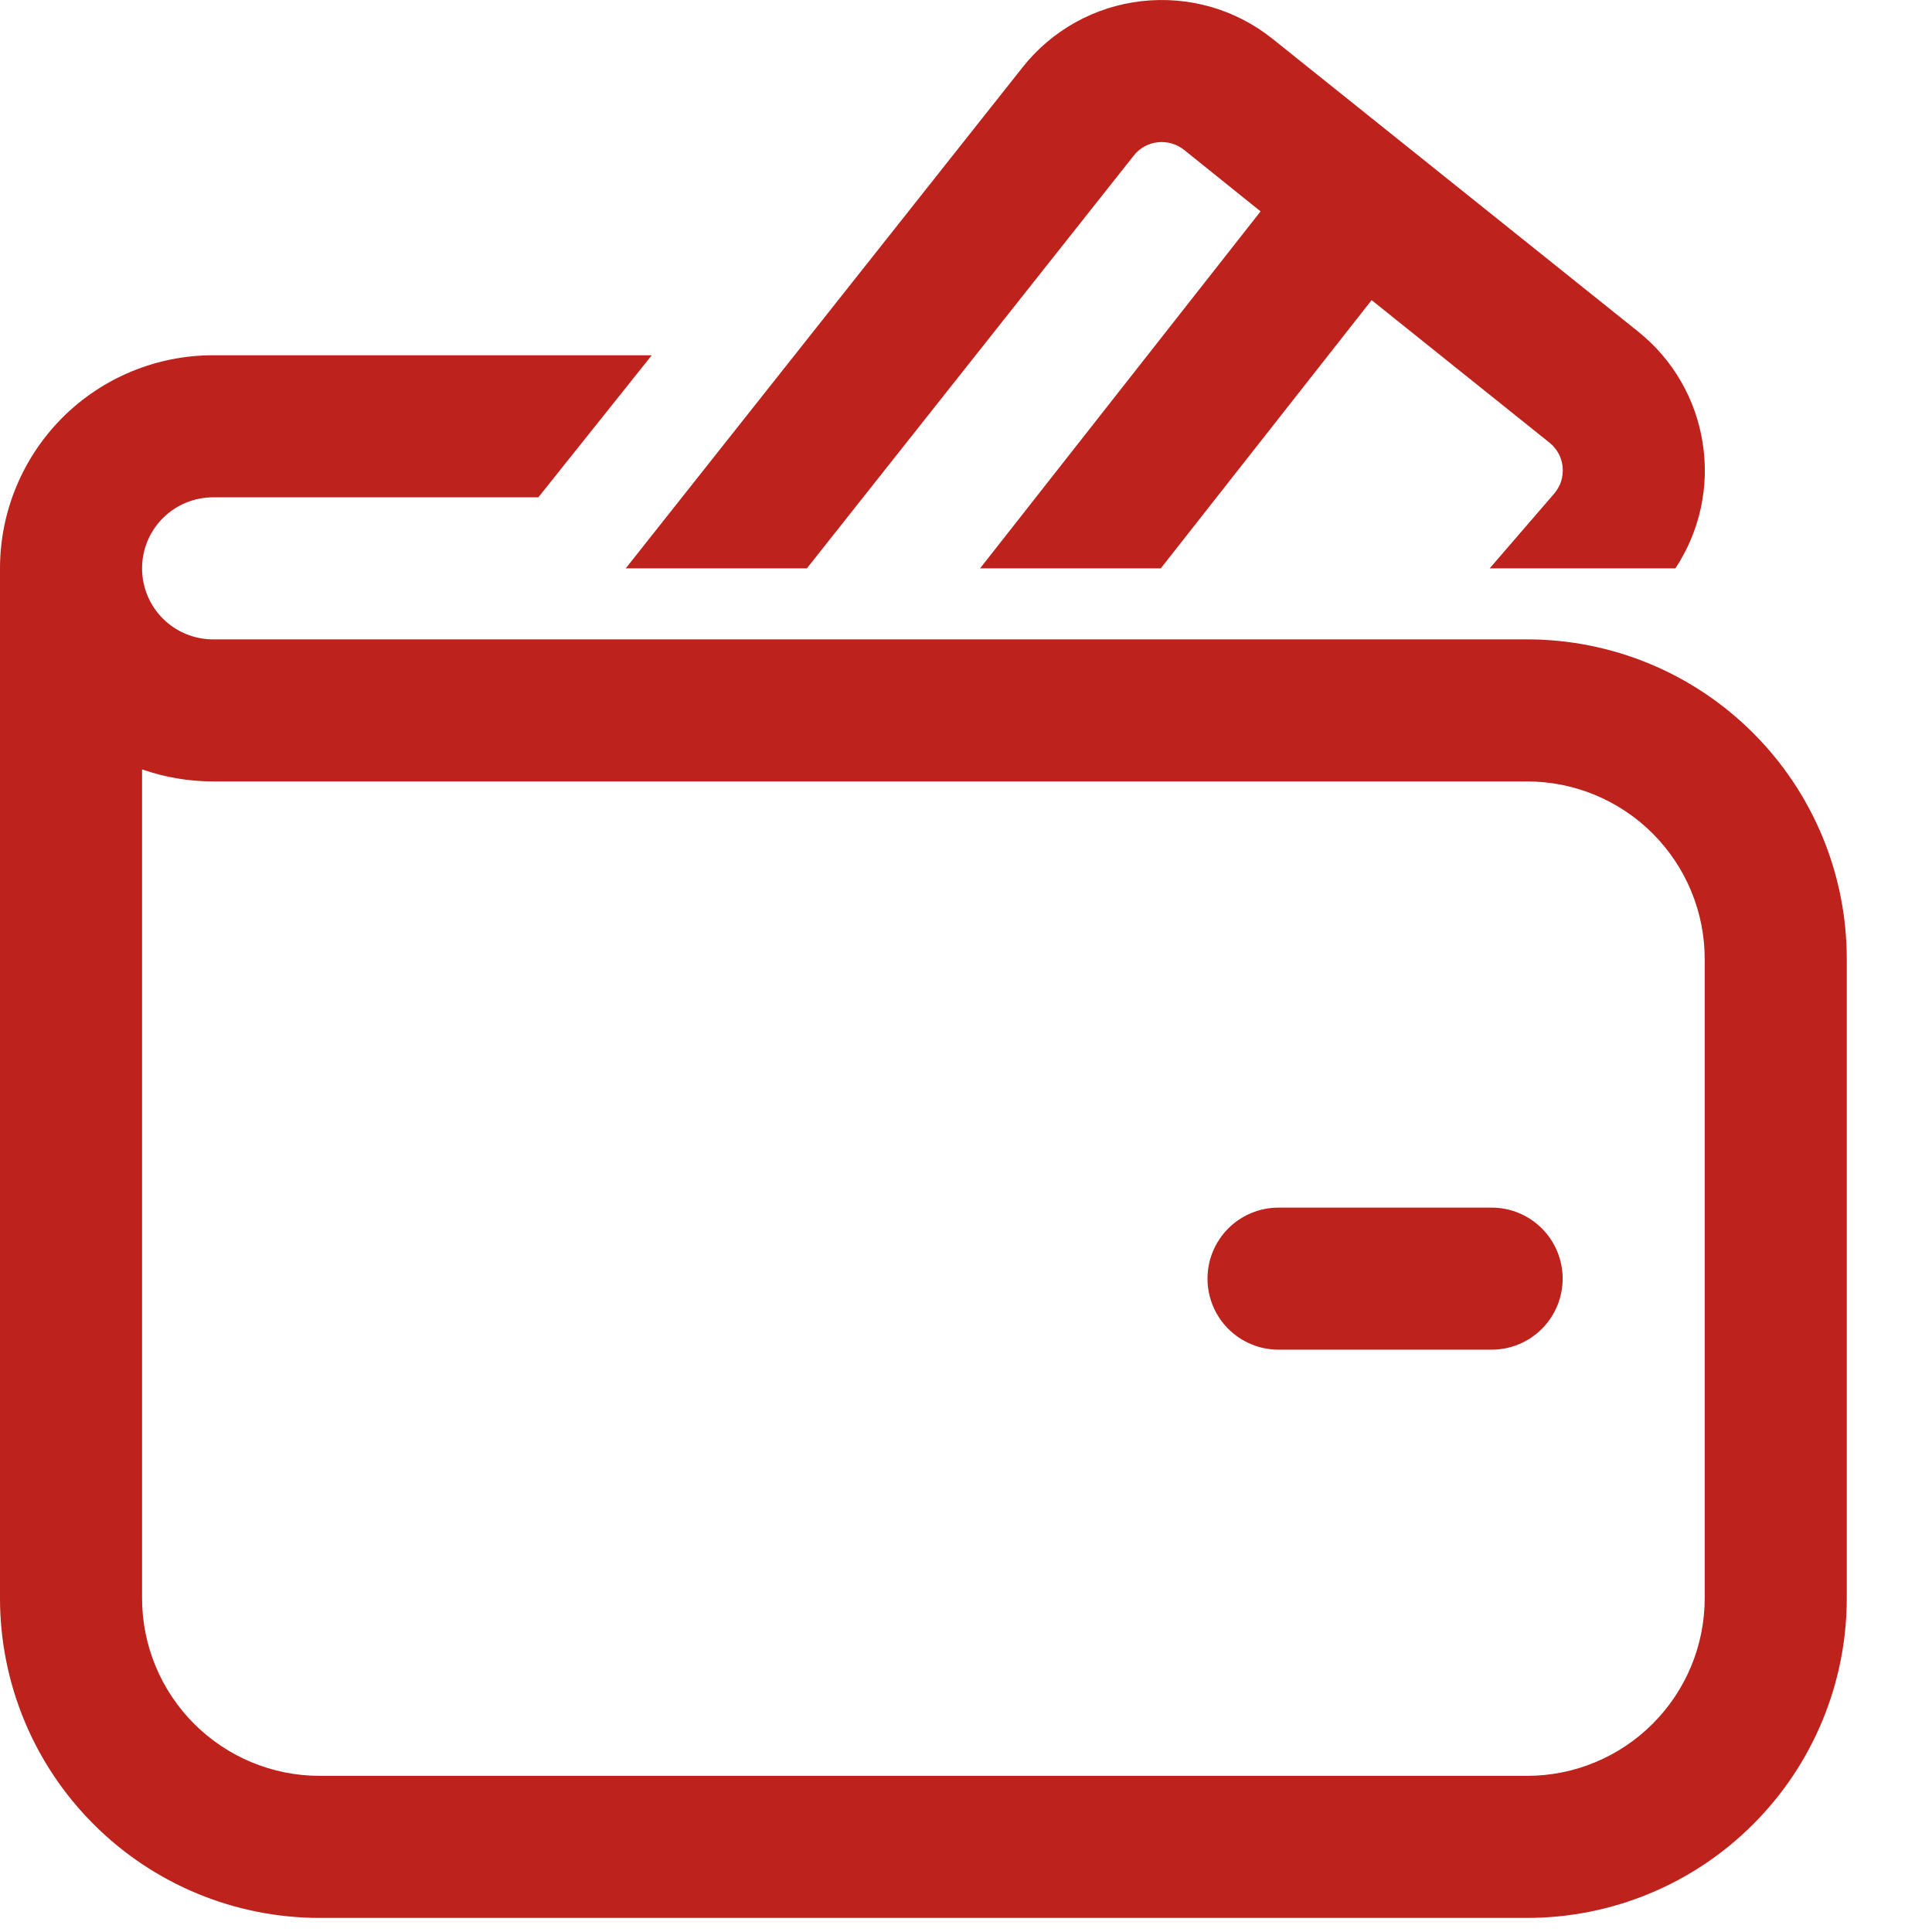
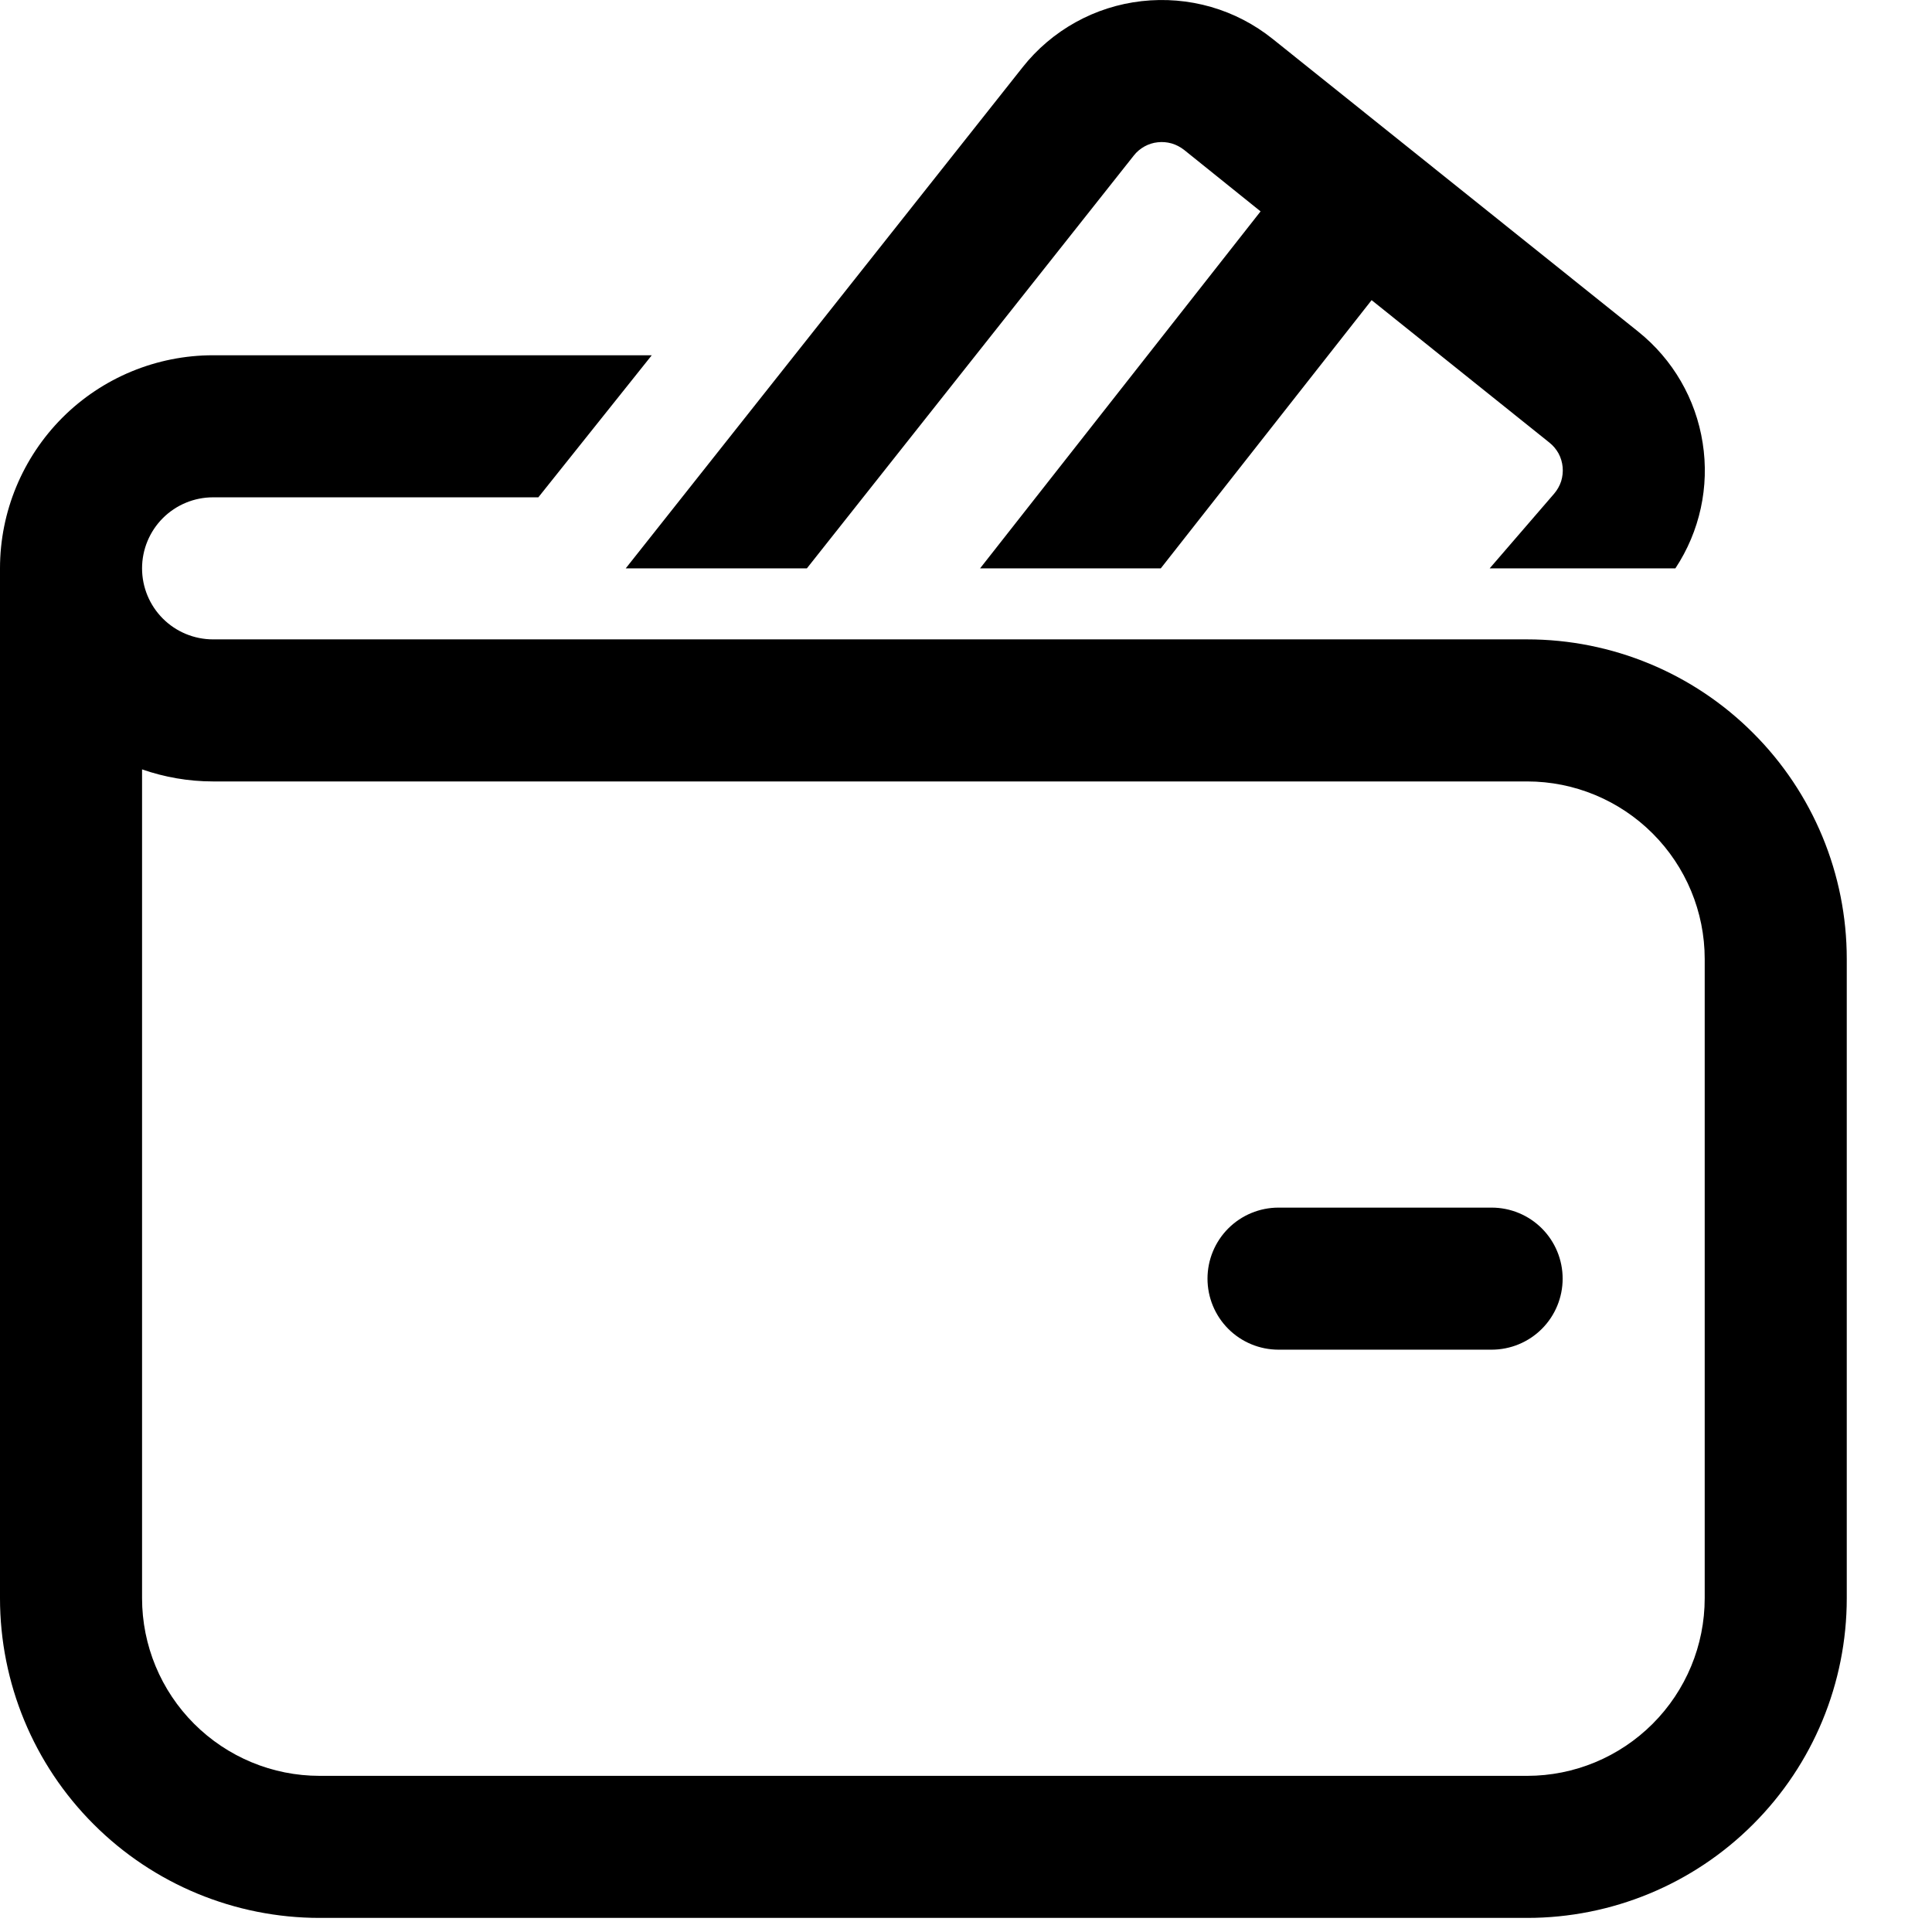
<svg xmlns="http://www.w3.org/2000/svg" width="17" height="17" viewBox="0 0 17 17" fill="none">
-   <path d="M9.977 1.368C10.002 1.336 10.034 1.309 10.07 1.289C10.106 1.269 10.146 1.256 10.187 1.252C10.228 1.247 10.269 1.251 10.309 1.262C10.348 1.273 10.385 1.293 10.418 1.318L11.092 1.86L8.624 5.001H10.214L12.069 2.641L13.634 3.895C13.667 3.921 13.694 3.954 13.714 3.99C13.734 4.027 13.746 4.068 13.75 4.11C13.754 4.152 13.749 4.194 13.737 4.234C13.724 4.274 13.703 4.311 13.676 4.343L13.108 5.001H14.742C14.957 4.676 15.043 4.282 14.982 3.897C14.922 3.511 14.72 3.163 14.416 2.919L11.199 0.343C11.038 0.214 10.854 0.118 10.656 0.061C10.458 0.004 10.251 -0.013 10.046 0.01C9.842 0.033 9.644 0.096 9.464 0.196C9.284 0.296 9.125 0.431 8.998 0.592L5.506 5.001H7.1L9.977 1.368ZM11.25 10.626C11.084 10.626 10.925 10.692 10.808 10.809C10.691 10.926 10.625 11.085 10.625 11.251C10.625 11.417 10.691 11.576 10.808 11.693C10.925 11.81 11.084 11.876 11.25 11.876H13.125C13.291 11.876 13.45 11.81 13.567 11.693C13.684 11.576 13.75 11.417 13.75 11.251C13.75 11.085 13.684 10.926 13.567 10.809C13.45 10.692 13.291 10.626 13.125 10.626H11.25ZM1.875 3.126C1.378 3.126 0.901 3.323 0.549 3.675C0.198 4.027 0 4.504 0 5.001V14.063C0 14.809 0.296 15.525 0.824 16.052C1.351 16.58 2.067 16.876 2.812 16.876H13.438C14.183 16.876 14.899 16.58 15.426 16.052C15.954 15.525 16.25 14.809 16.25 14.063V8.438C16.25 7.692 15.954 6.977 15.426 6.45C14.899 5.922 14.183 5.626 13.438 5.626H1.875C1.709 5.626 1.55 5.56 1.433 5.443C1.316 5.326 1.25 5.167 1.25 5.001C1.25 4.835 1.316 4.676 1.433 4.559C1.55 4.442 1.709 4.376 1.875 4.376H4.737L5.735 3.126H1.875ZM1.25 14.063V6.77C1.446 6.838 1.656 6.876 1.875 6.876H13.438C13.852 6.876 14.249 7.041 14.542 7.334C14.835 7.627 15 8.024 15 8.438V14.063C15 14.478 14.835 14.875 14.542 15.168C14.249 15.461 13.852 15.626 13.438 15.626H2.812C2.398 15.626 2.001 15.461 1.708 15.168C1.415 14.875 1.25 14.478 1.25 14.063Z" fill="#BD221C" />
+   <path d="M9.977 1.368C10.002 1.336 10.034 1.309 10.07 1.289C10.106 1.269 10.146 1.256 10.187 1.252C10.228 1.247 10.269 1.251 10.309 1.262C10.348 1.273 10.385 1.293 10.418 1.318L11.092 1.86L8.624 5.001H10.214L12.069 2.641L13.634 3.895C13.667 3.921 13.694 3.954 13.714 3.99C13.734 4.027 13.746 4.068 13.75 4.11C13.754 4.152 13.749 4.194 13.737 4.234C13.724 4.274 13.703 4.311 13.676 4.343L13.108 5.001H14.742C14.957 4.676 15.043 4.282 14.982 3.897C14.922 3.511 14.72 3.163 14.416 2.919L11.199 0.343C11.038 0.214 10.854 0.118 10.656 0.061C10.458 0.004 10.251 -0.013 10.046 0.01C9.842 0.033 9.644 0.096 9.464 0.196C9.284 0.296 9.125 0.431 8.998 0.592L5.506 5.001H7.1L9.977 1.368ZM11.25 10.626C11.084 10.626 10.925 10.692 10.808 10.809C10.691 10.926 10.625 11.085 10.625 11.251C10.625 11.417 10.691 11.576 10.808 11.693C10.925 11.81 11.084 11.876 11.25 11.876H13.125C13.291 11.876 13.45 11.81 13.567 11.693C13.684 11.576 13.75 11.417 13.75 11.251C13.75 11.085 13.684 10.926 13.567 10.809C13.45 10.692 13.291 10.626 13.125 10.626H11.25ZM1.875 3.126C1.378 3.126 0.901 3.323 0.549 3.675C0.198 4.027 0 4.504 0 5.001V14.063C0 14.809 0.296 15.525 0.824 16.052C1.351 16.58 2.067 16.876 2.812 16.876H13.438C14.183 16.876 14.899 16.58 15.426 16.052C15.954 15.525 16.25 14.809 16.25 14.063V8.438C16.25 7.692 15.954 6.977 15.426 6.45C14.899 5.922 14.183 5.626 13.438 5.626H1.875C1.709 5.626 1.55 5.56 1.433 5.443C1.316 5.326 1.25 5.167 1.25 5.001C1.25 4.835 1.316 4.676 1.433 4.559C1.55 4.442 1.709 4.376 1.875 4.376H4.737L5.735 3.126H1.875ZM1.25 14.063V6.77C1.446 6.838 1.656 6.876 1.875 6.876H13.438C13.852 6.876 14.249 7.041 14.542 7.334C14.835 7.627 15 8.024 15 8.438V14.063C15 14.478 14.835 14.875 14.542 15.168C14.249 15.461 13.852 15.626 13.438 15.626H2.812C2.398 15.626 2.001 15.461 1.708 15.168C1.415 14.875 1.25 14.478 1.25 14.063Z" fill="currentColor" />
</svg>
